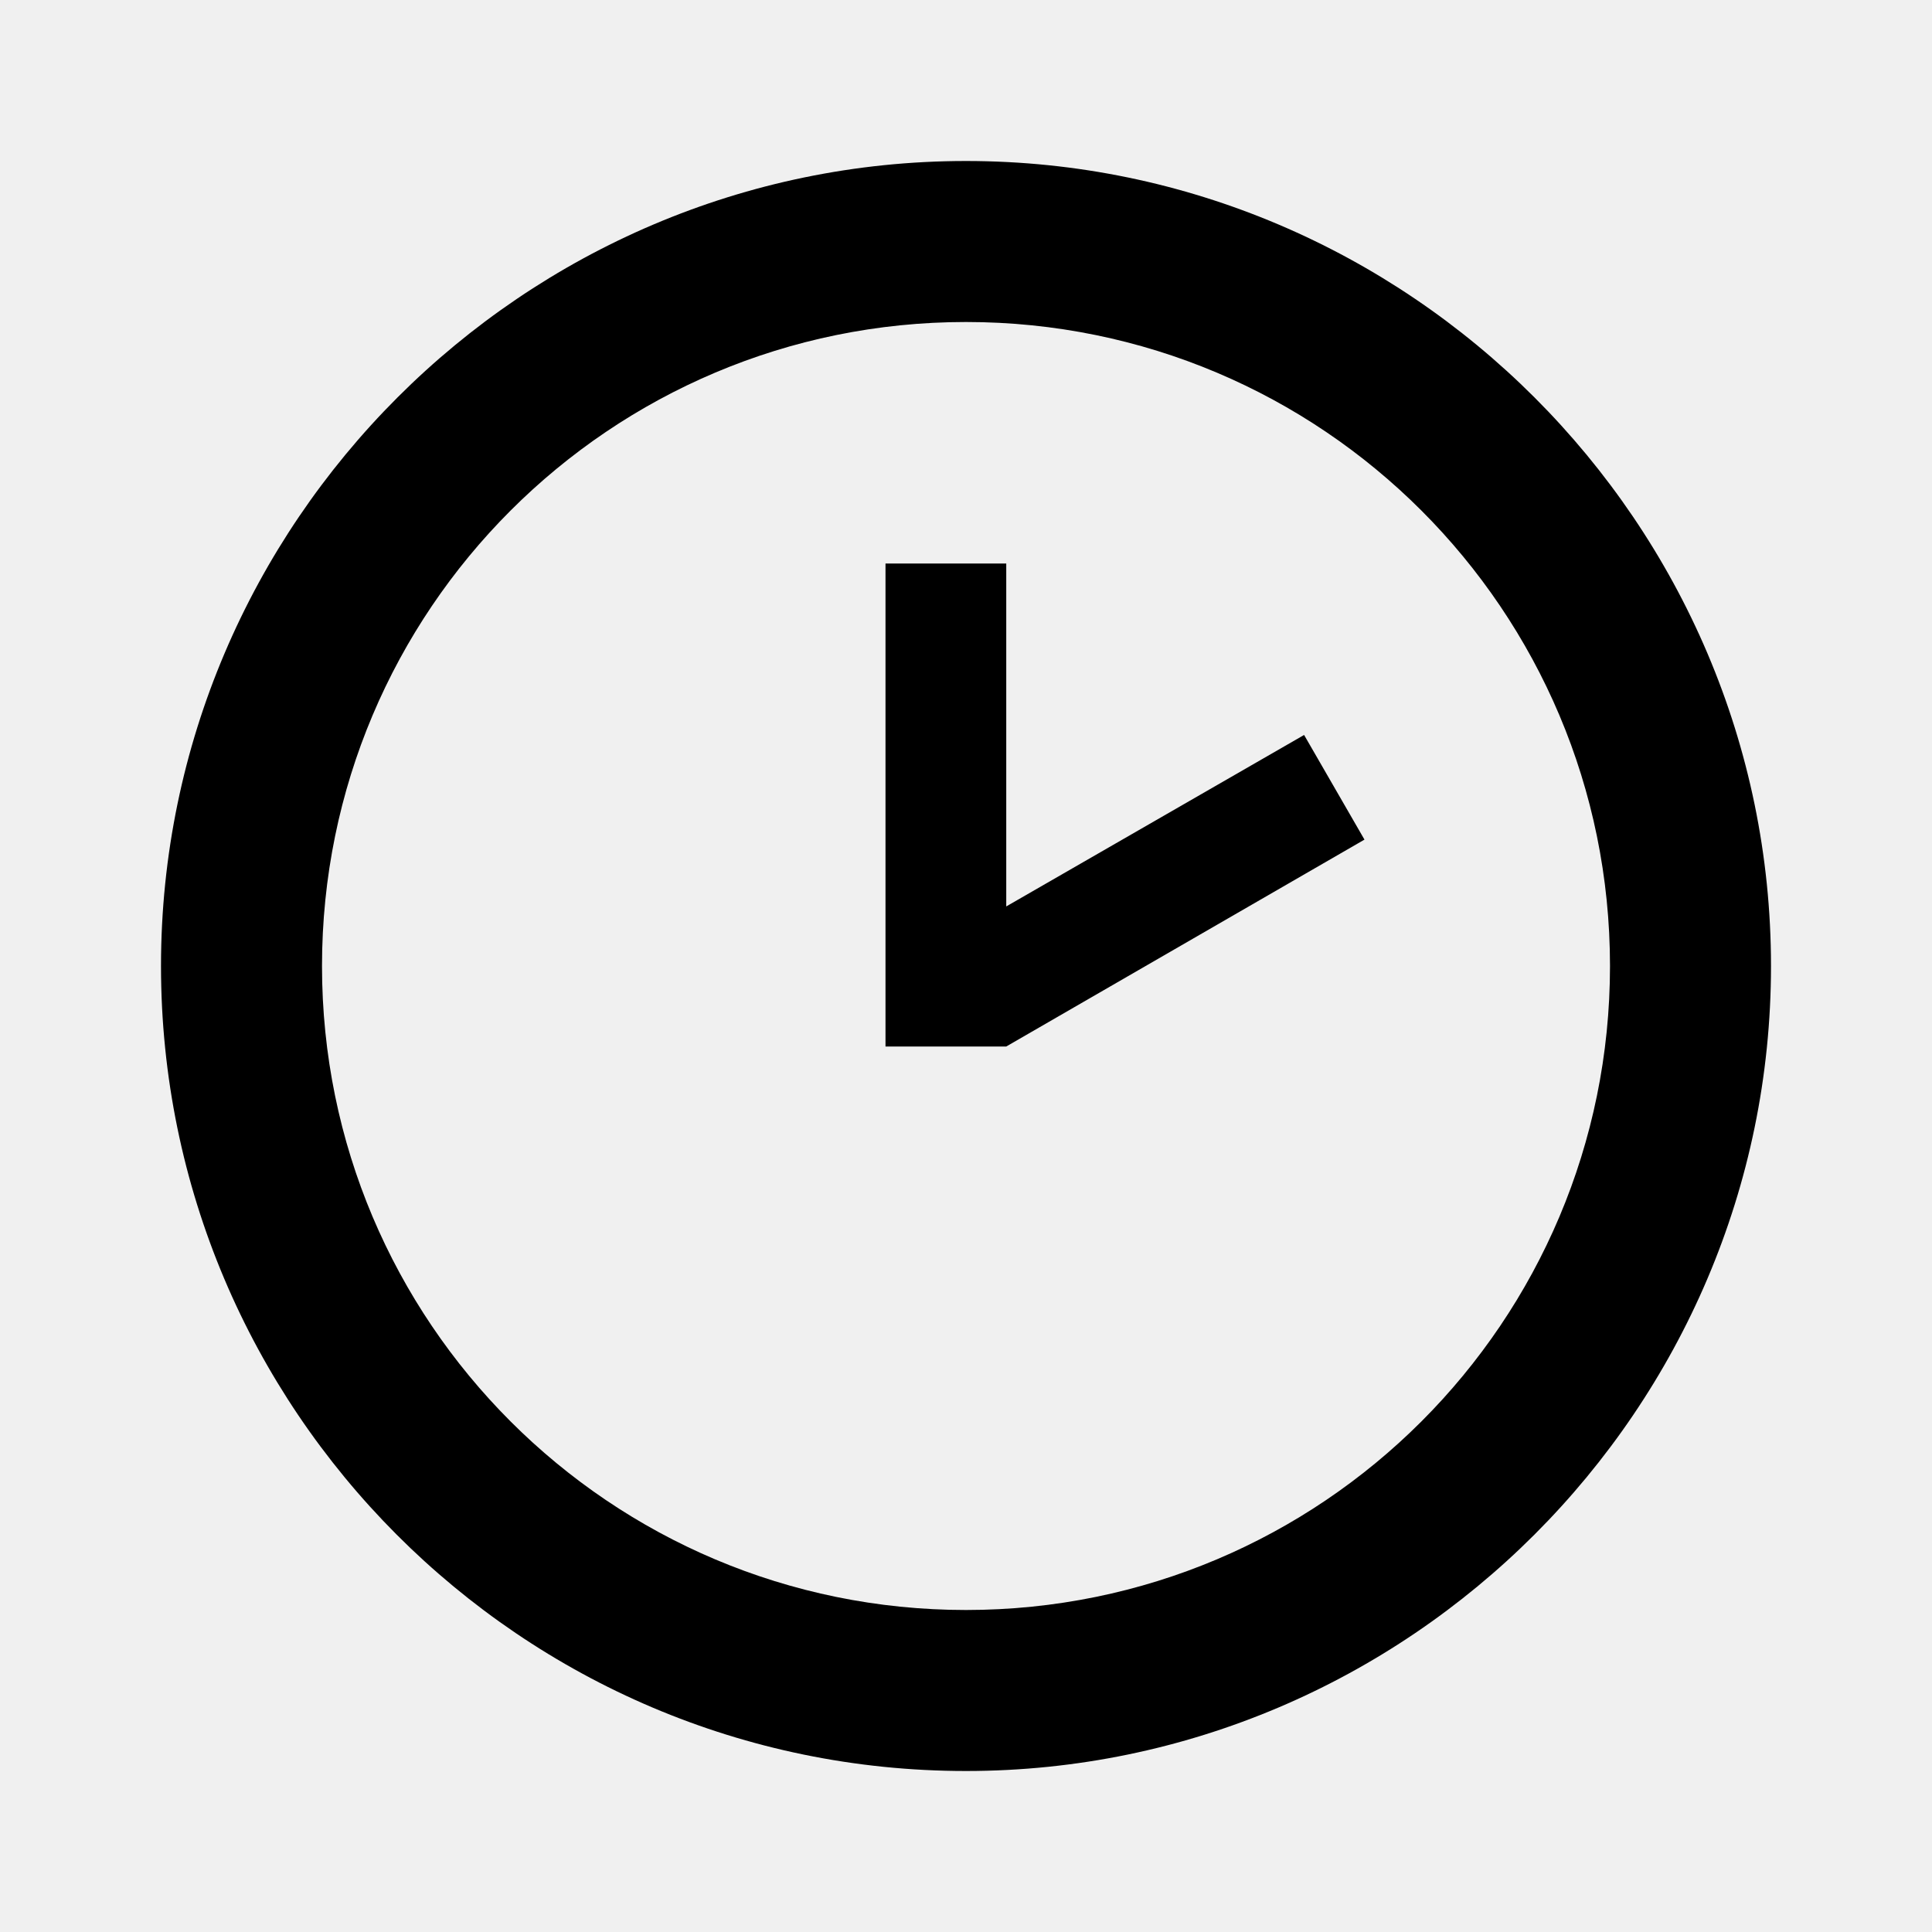
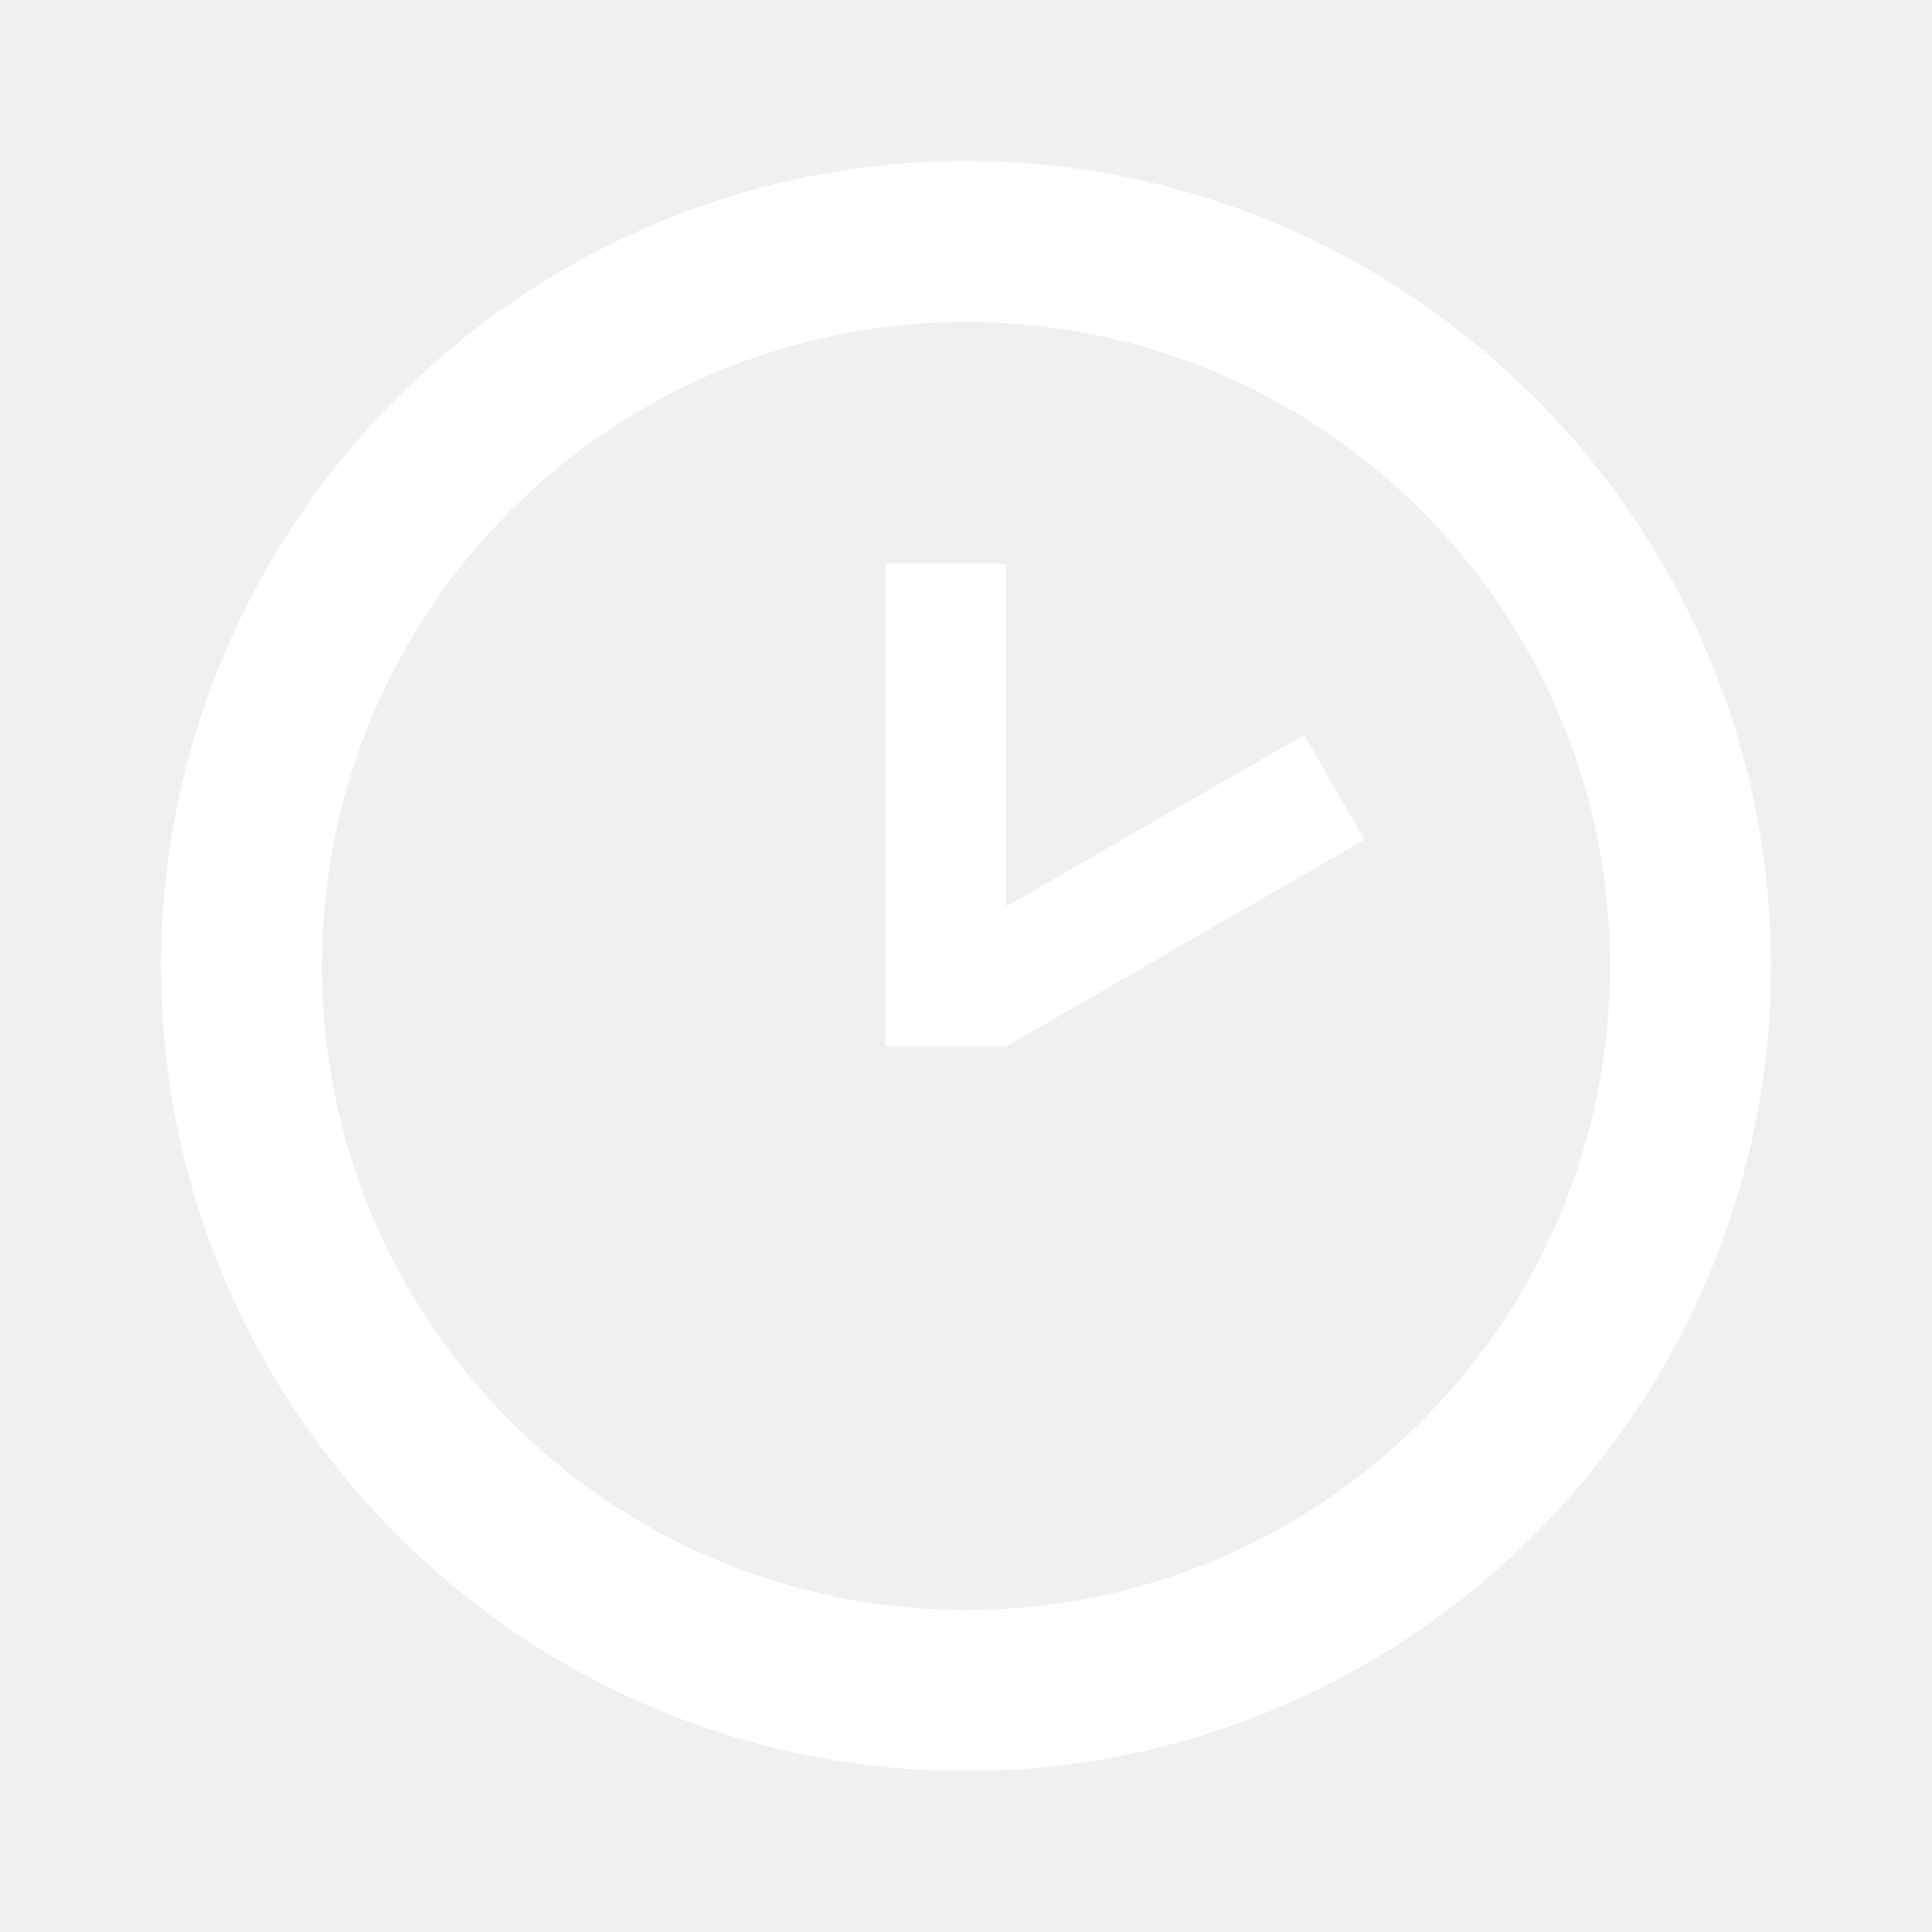
- <svg xmlns="http://www.w3.org/2000/svg" viewBox="0 0 24 24">
+ <svg xmlns="http://www.w3.org/2000/svg" fill="white" viewBox="0 0 24 24">
  <path d="M12 20C16.42 20 20 16.42 20 12S16.42 4 12 4 4 7.58 4 12 7.58 20 12 20M12 2C17.5 2 22 6.5 22 12S17.5 22 12 22C6.47 22 2 17.5 2 12C2 6.5 6.5 2 12 2M12.5 13V13H11V7H12.5V11.26L16.2 9.13L16.95 10.43L12.5 13Z" />
</svg>
